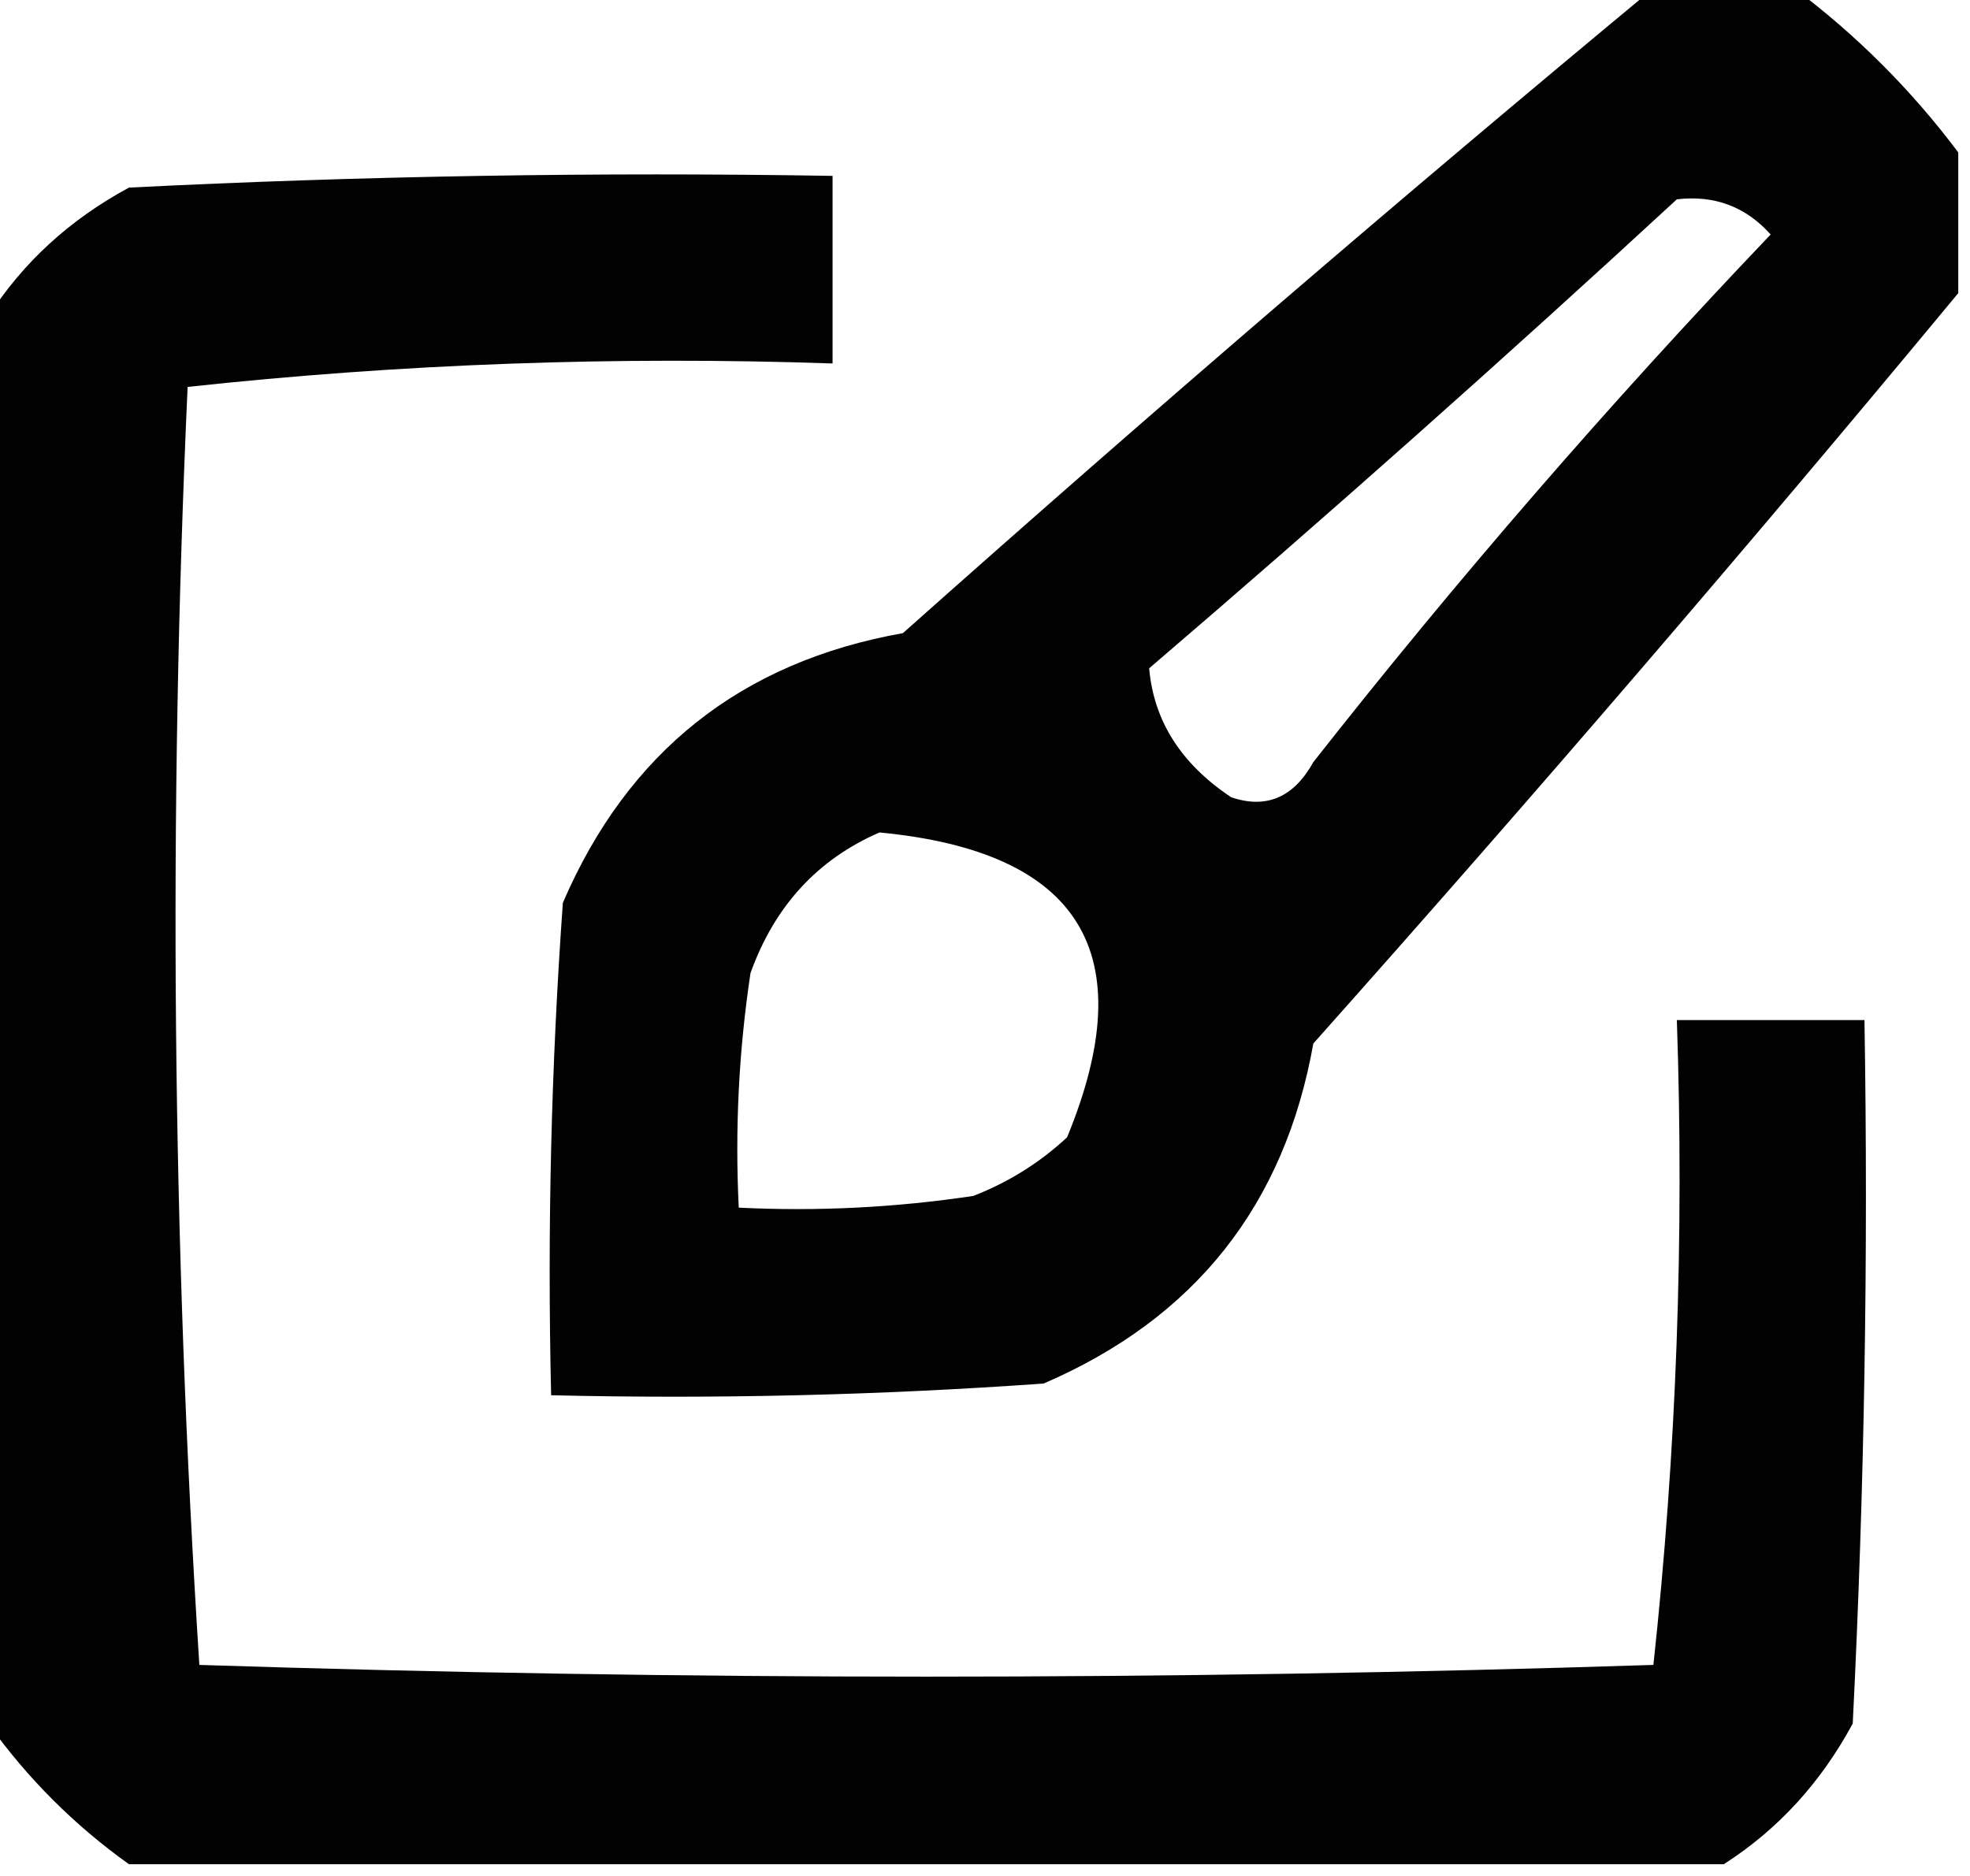
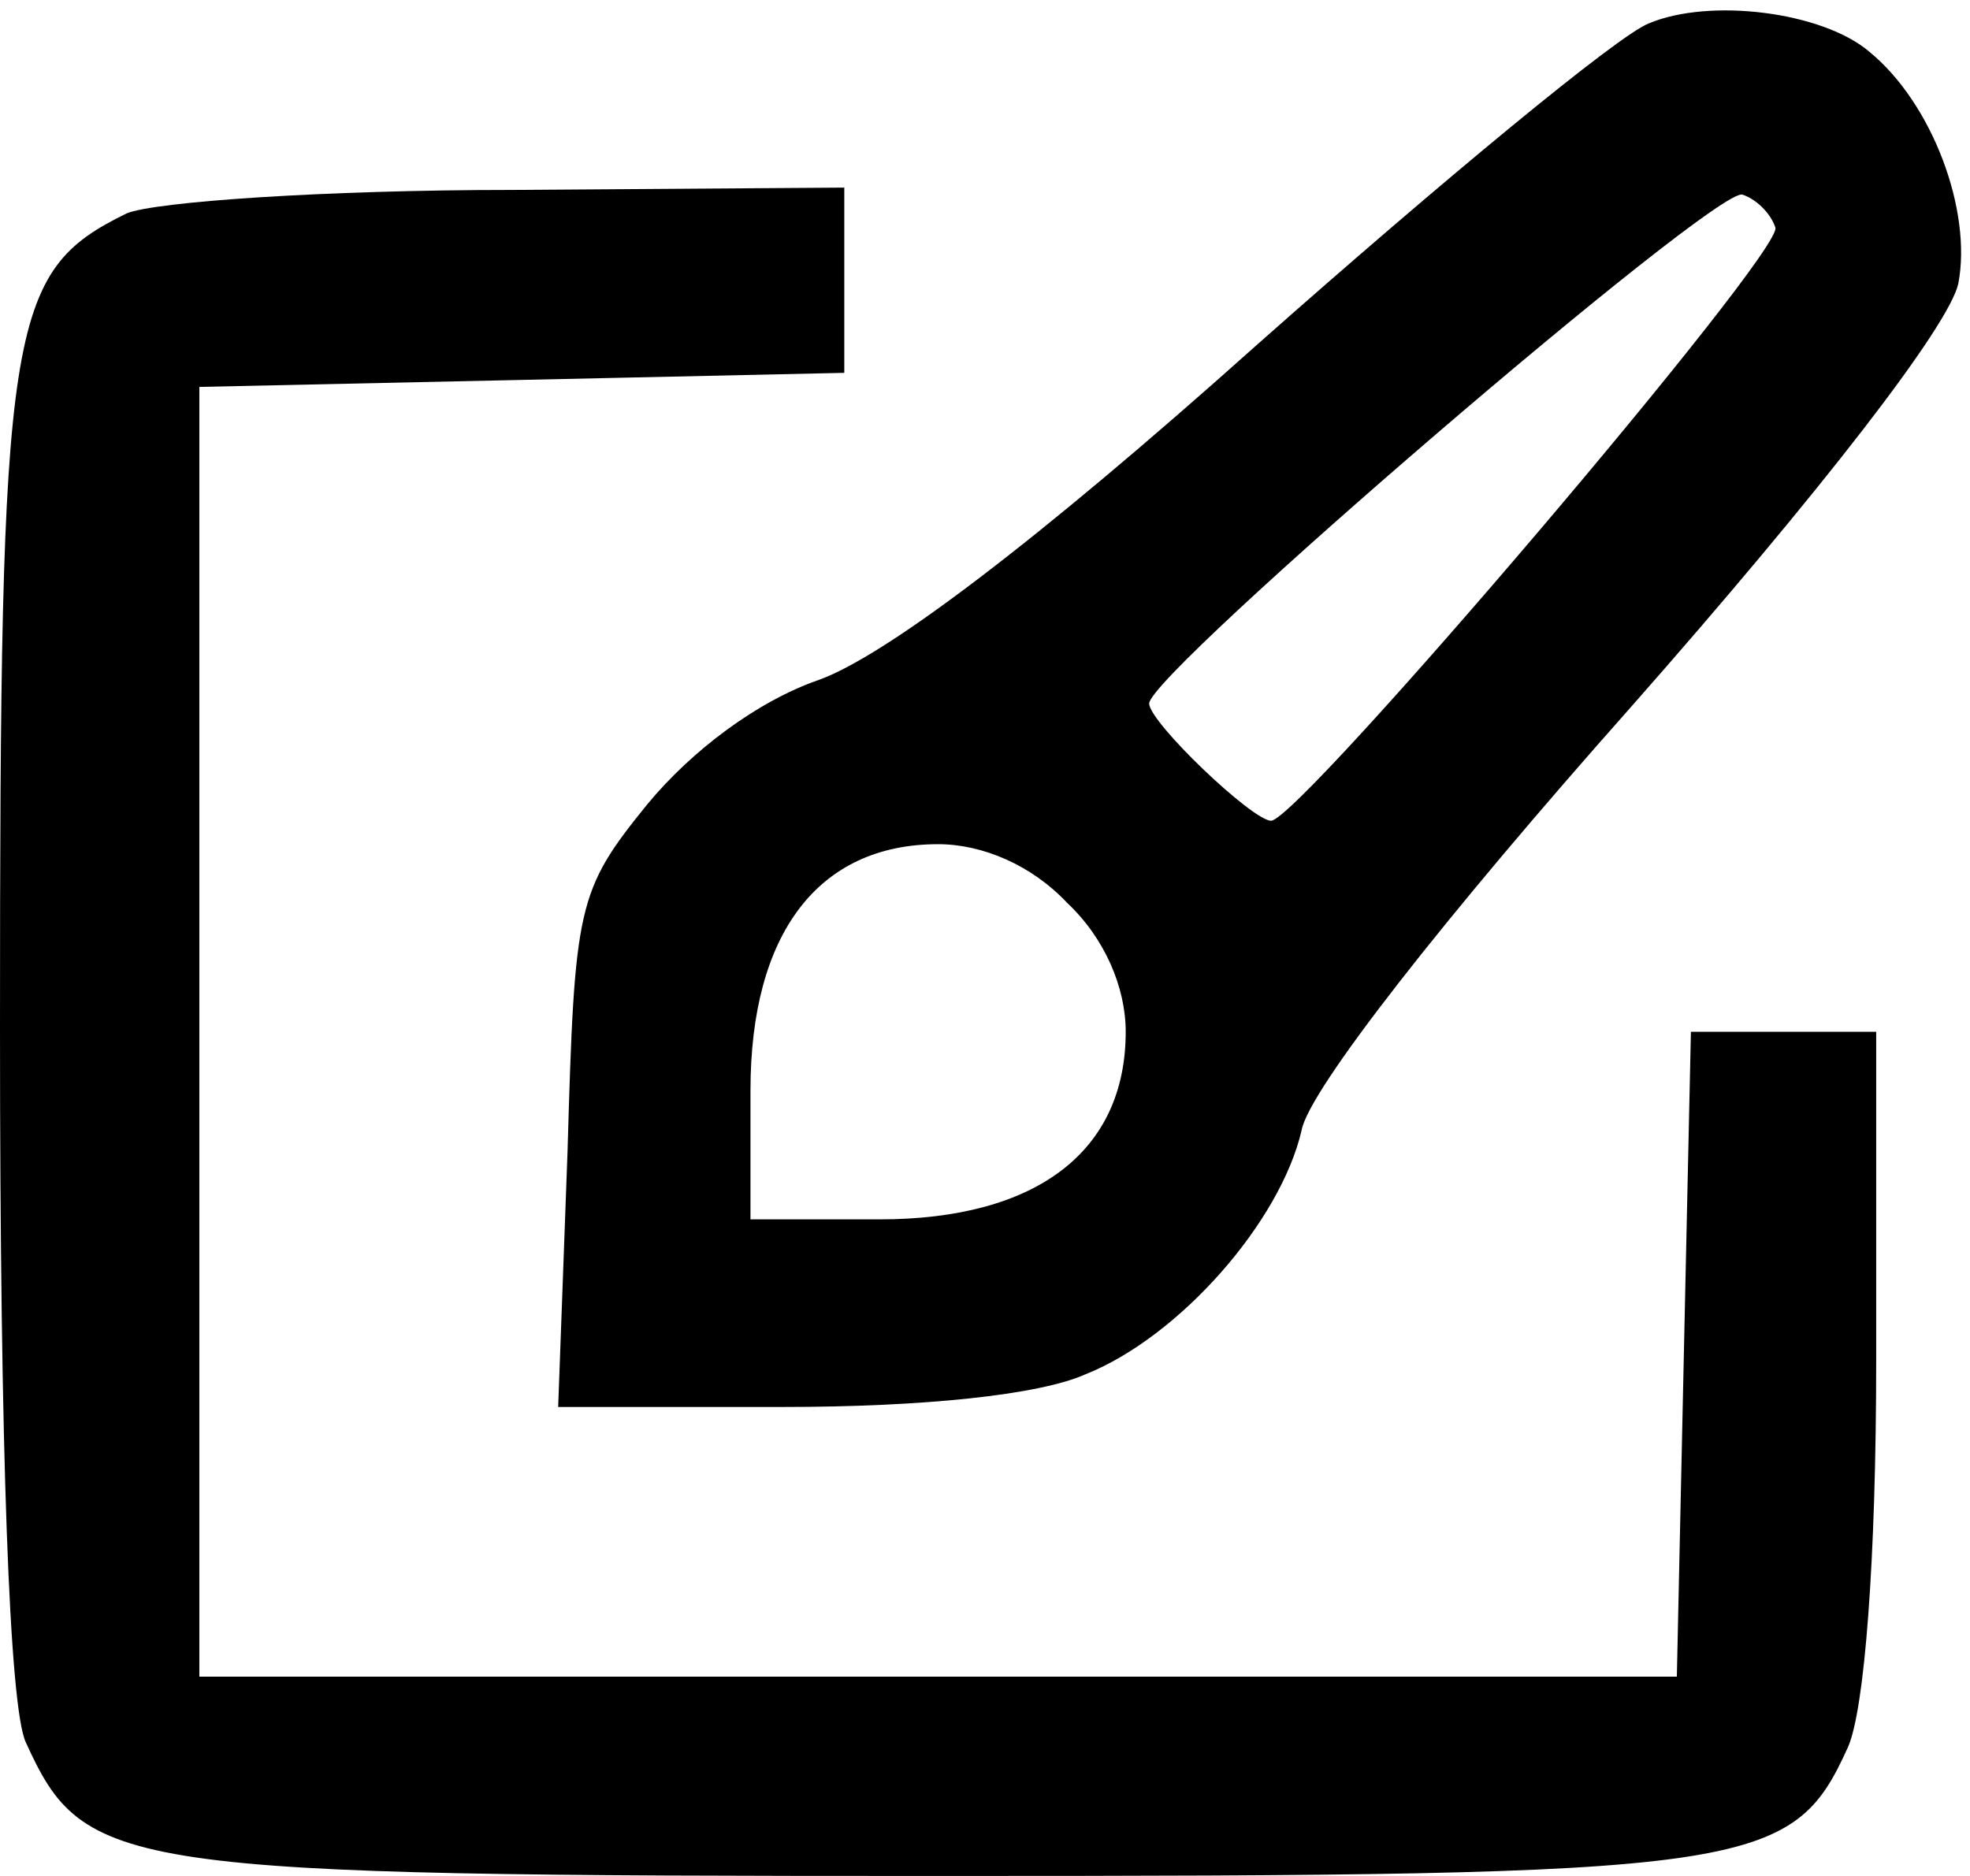
- <svg xmlns="http://www.w3.org/2000/svg" version="1.1" width="84px" height="80px" style="shape-rendering:geometricPrecision; text-rendering:geometricPrecision; image-rendering:optimizeQuality; fill-rule:evenodd; clip-rule:evenodd">
-   <g>
-     <path style="opacity:0.992" fill="currentColor" d="M 70.5,-0.5 C 72.5,-0.5 74.5,-0.5 76.5,-0.5C 79.167,1.5 81.5,3.833 83.5,6.5C 83.5,8.5 83.5,10.5 83.5,12.5C 74.599,23.246 65.432,33.913 56,44.5C 54.774,51.394 50.941,56.227 44.5,59C 37.508,59.5 30.508,59.666 23.5,59.5C 23.334,52.492 23.5,45.492 24,38.5C 26.773,32.059 31.606,28.226 38.5,27C 49.064,17.594 59.731,8.428 70.5,-0.5 Z M 71.5,8.5 C 73.103,8.312 74.437,8.812 75.5,10C 68.627,17.205 62.127,24.705 56,32.5C 55.163,34.007 53.996,34.507 52.5,34C 50.362,32.578 49.195,30.745 49,28.5C 56.667,21.933 64.167,15.267 71.5,8.5 Z M 37.5,35.5 C 46.07,36.316 48.736,40.65 45.5,48.5C 44.335,49.584 43.002,50.417 41.5,51C 38.183,51.498 34.85,51.665 31.5,51.5C 31.335,48.15 31.502,44.817 32,41.5C 33.021,38.65 34.854,36.65 37.5,35.5 Z" />
-   </g>
-   <g>
-     <path style="opacity:0.992" fill="currentColor" d="M 73.5,79.5 C 50.833,79.5 28.167,79.5 5.5,79.5C 3.167,77.833 1.167,75.833 -0.5,73.5C -0.5,53.5 -0.5,33.5 -0.5,13.5C 0.977,11.193 2.977,9.36 5.5,8C 15.494,7.5 25.494,7.334 35.5,7.5C 35.5,10.167 35.5,12.833 35.5,15.5C 26.249,15.182 17.083,15.515 8,16.5C 7.175,34.74 7.341,52.907 8.5,71C 29.167,71.667 49.833,71.667 70.5,71C 71.484,61.917 71.818,52.751 71.5,43.5C 74.167,43.5 76.833,43.5 79.5,43.5C 79.666,53.506 79.5,63.506 79,73.5C 77.64,76.023 75.807,78.023 73.5,79.5 Z" />
+ <svg xmlns="http://www.w3.org/2000/svg" version="1.0" width="84pt" height="80pt" viewBox="0 0 84 80" preserveAspectRatio="xMidYMid meet">
+   <g transform="translate(0,80) scale(0.1,-0.1)" fill="currentColor" stroke="none">
+     <path d="M703 790 c-13 -5 -88 -67 -167 -137 -95 -85 -159 -133 -187 -143 -26 -9 -54 -30 -73 -53 -30 -37 -31 -43 -34 -148 l-4 -109 96 0 c59 0 109 5 129 14 40 16 83 65 92 104 3 17 61 91 140 180 82 93 136 163 140 181 6 31 -11 77 -38 99 -20 17 -68 23 -94 12z m54 -87 c4 -10 -203 -253 -215 -253 -8 0 -52 42 -52 50 0 13 242 221 253 217 6 -2 12 -8 14 -14z m-302 -288 c16 -15 25 -36 25 -55 0 -51 -38 -80 -105 -80 l-55 0 0 55 c0 67 29 105 80 105 19 0 40 -9 55 -25z" />
+     <path d="M54 709 c-51 -25 -54 -46 -54 -348 0 -180 4 -289 11 -304 25 -55 39 -57 389 -57 348 0 364 2 388 55 7 16 12 79 12 165 l0 140 -40 0 -39 0 -3 -137 -3 -138 -315 0 -315 0 0 275 0 275 138 3 137 3 0 39 0 40 -142 -1 c-79 0 -152 -5 -164 -10z" />
  </g>
</svg>
